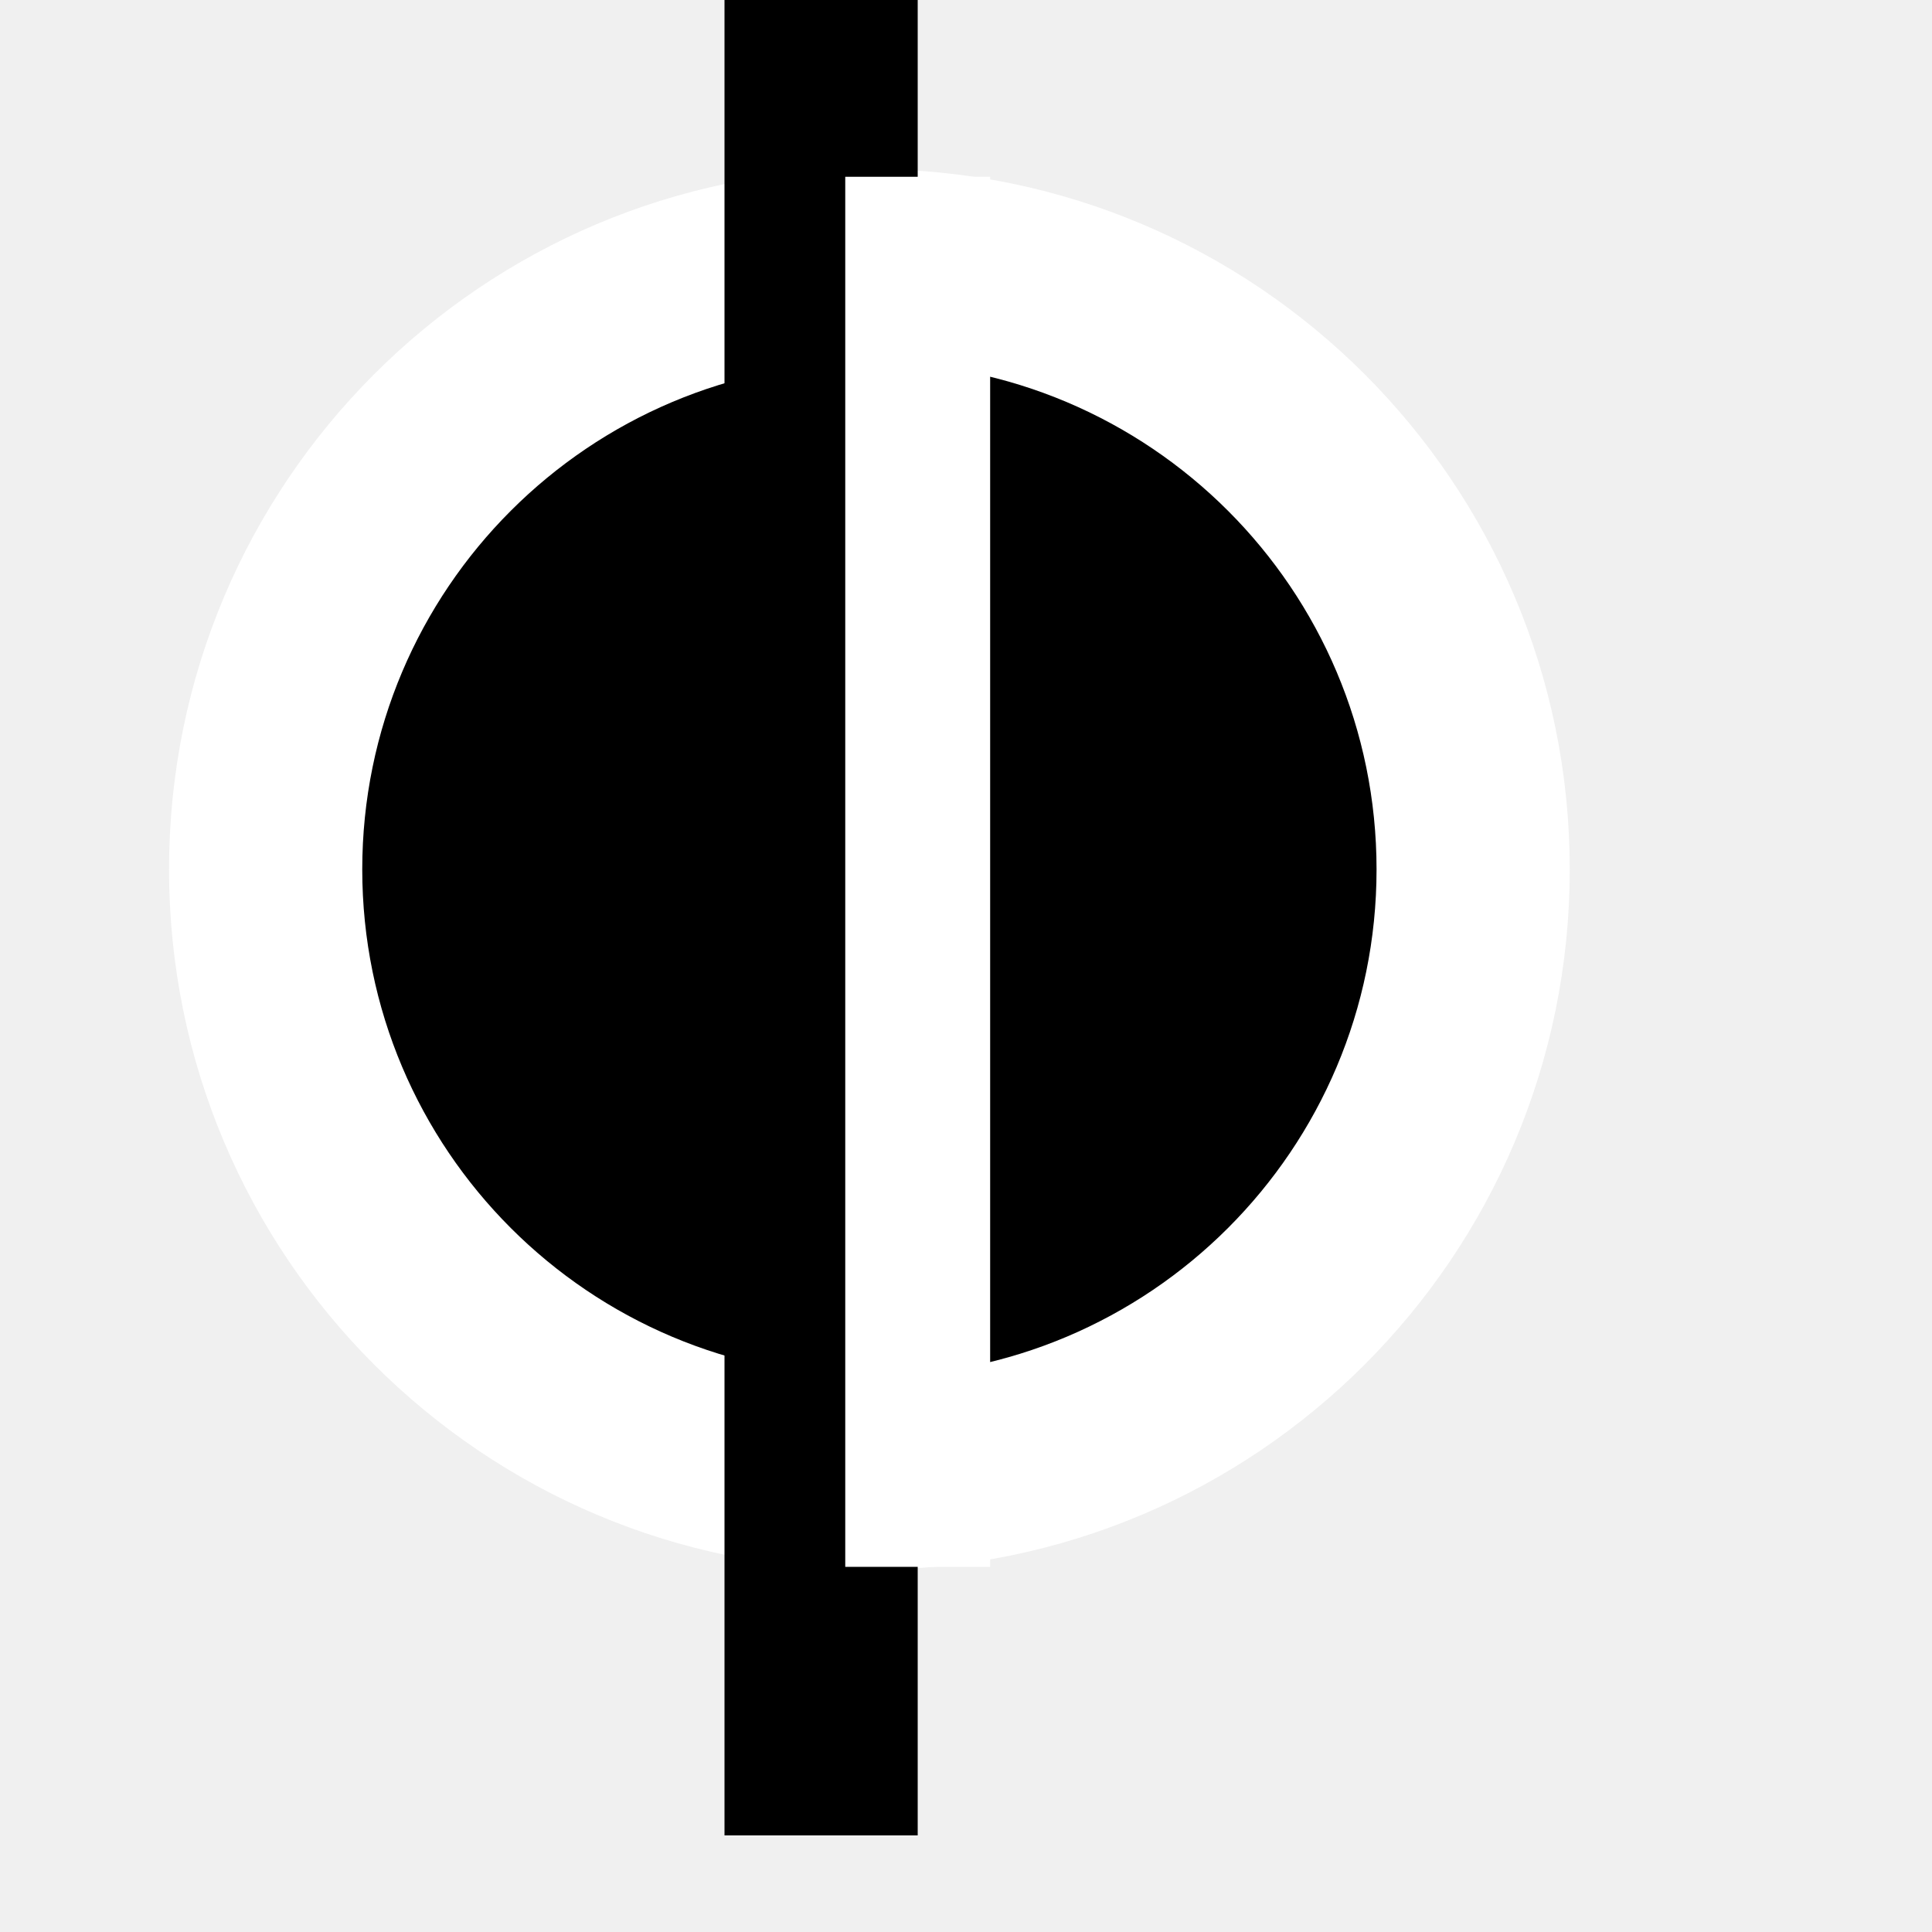
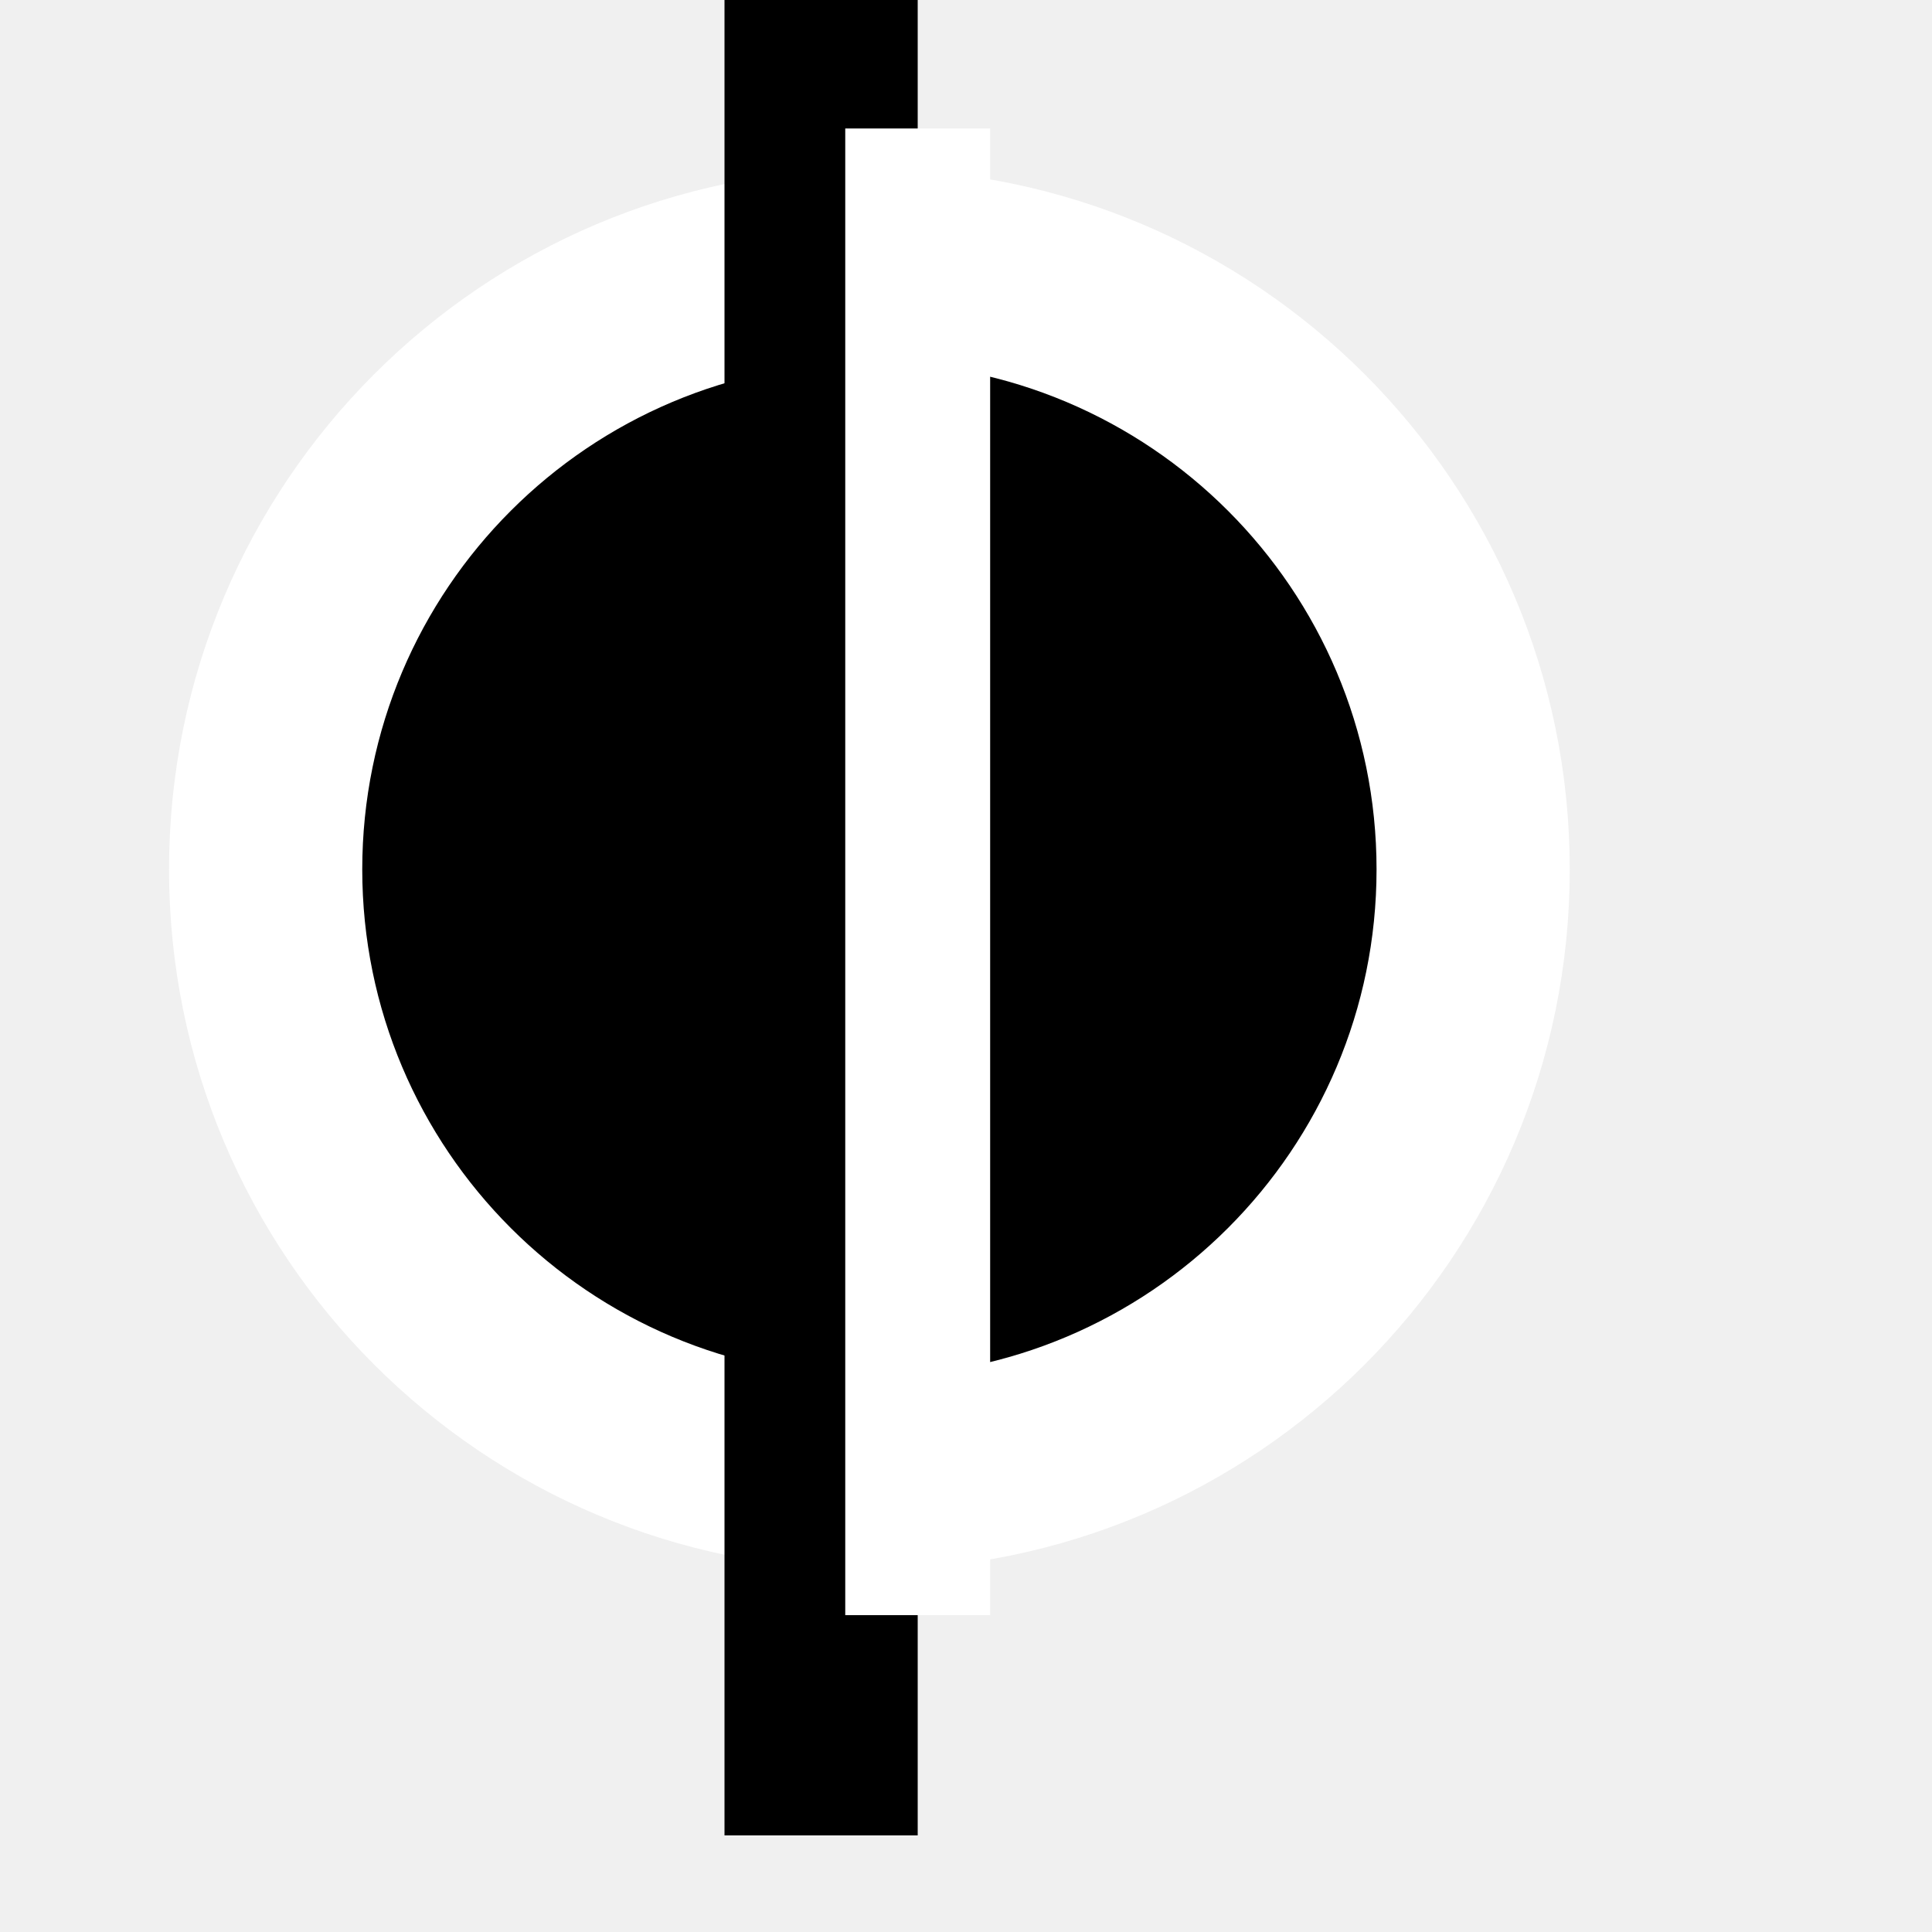
<svg xmlns="http://www.w3.org/2000/svg" id="identicon" viewBox="0 0 40 40">
  <circle cx="18" cy="18" r="14" fill="white" stroke="white" />
  <circle cx="18" cy="18" r="10" fill="black" stroke="black" />
  <line x1="17" y1="38" x2="17" stroke="black" stroke-width="4" />
-   <line x1="19" y1="32.44" x2="19" stroke="white" stroke-width="3" y2="3.66" />
+   <line x1="19" y1="33.44" x2="19" stroke="white" stroke-width="3" y2="2.66" />
</svg>
